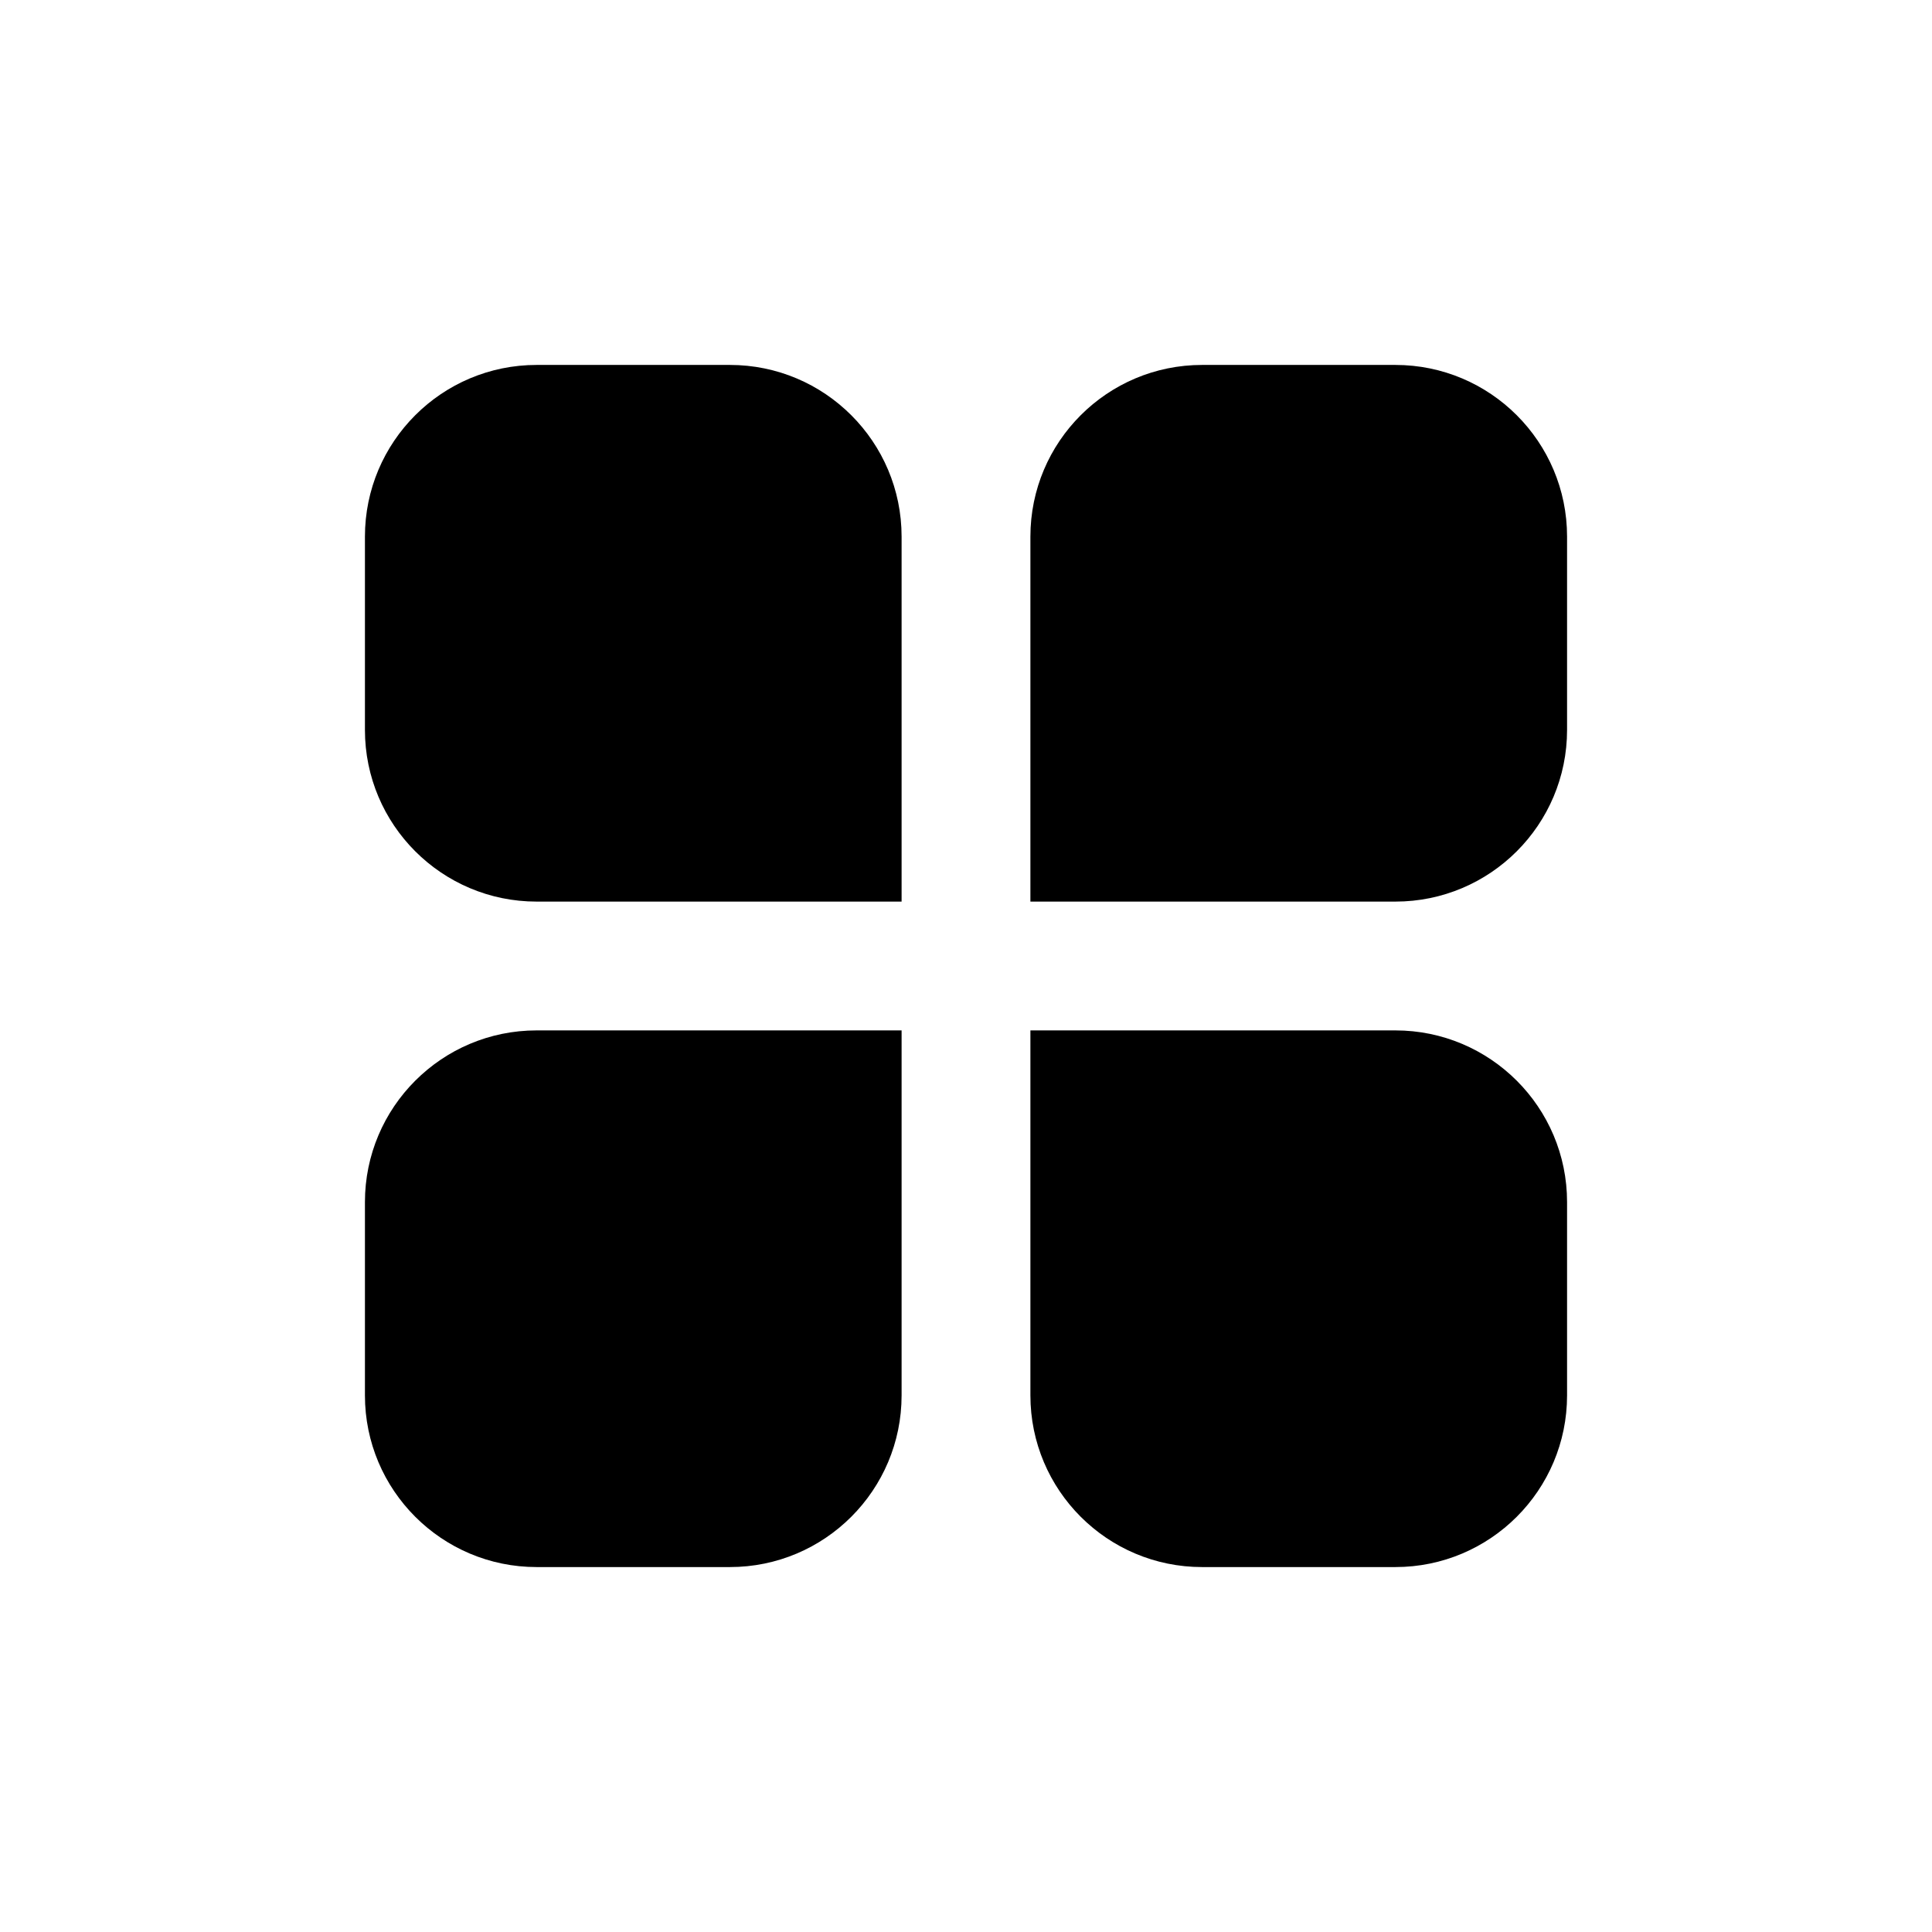
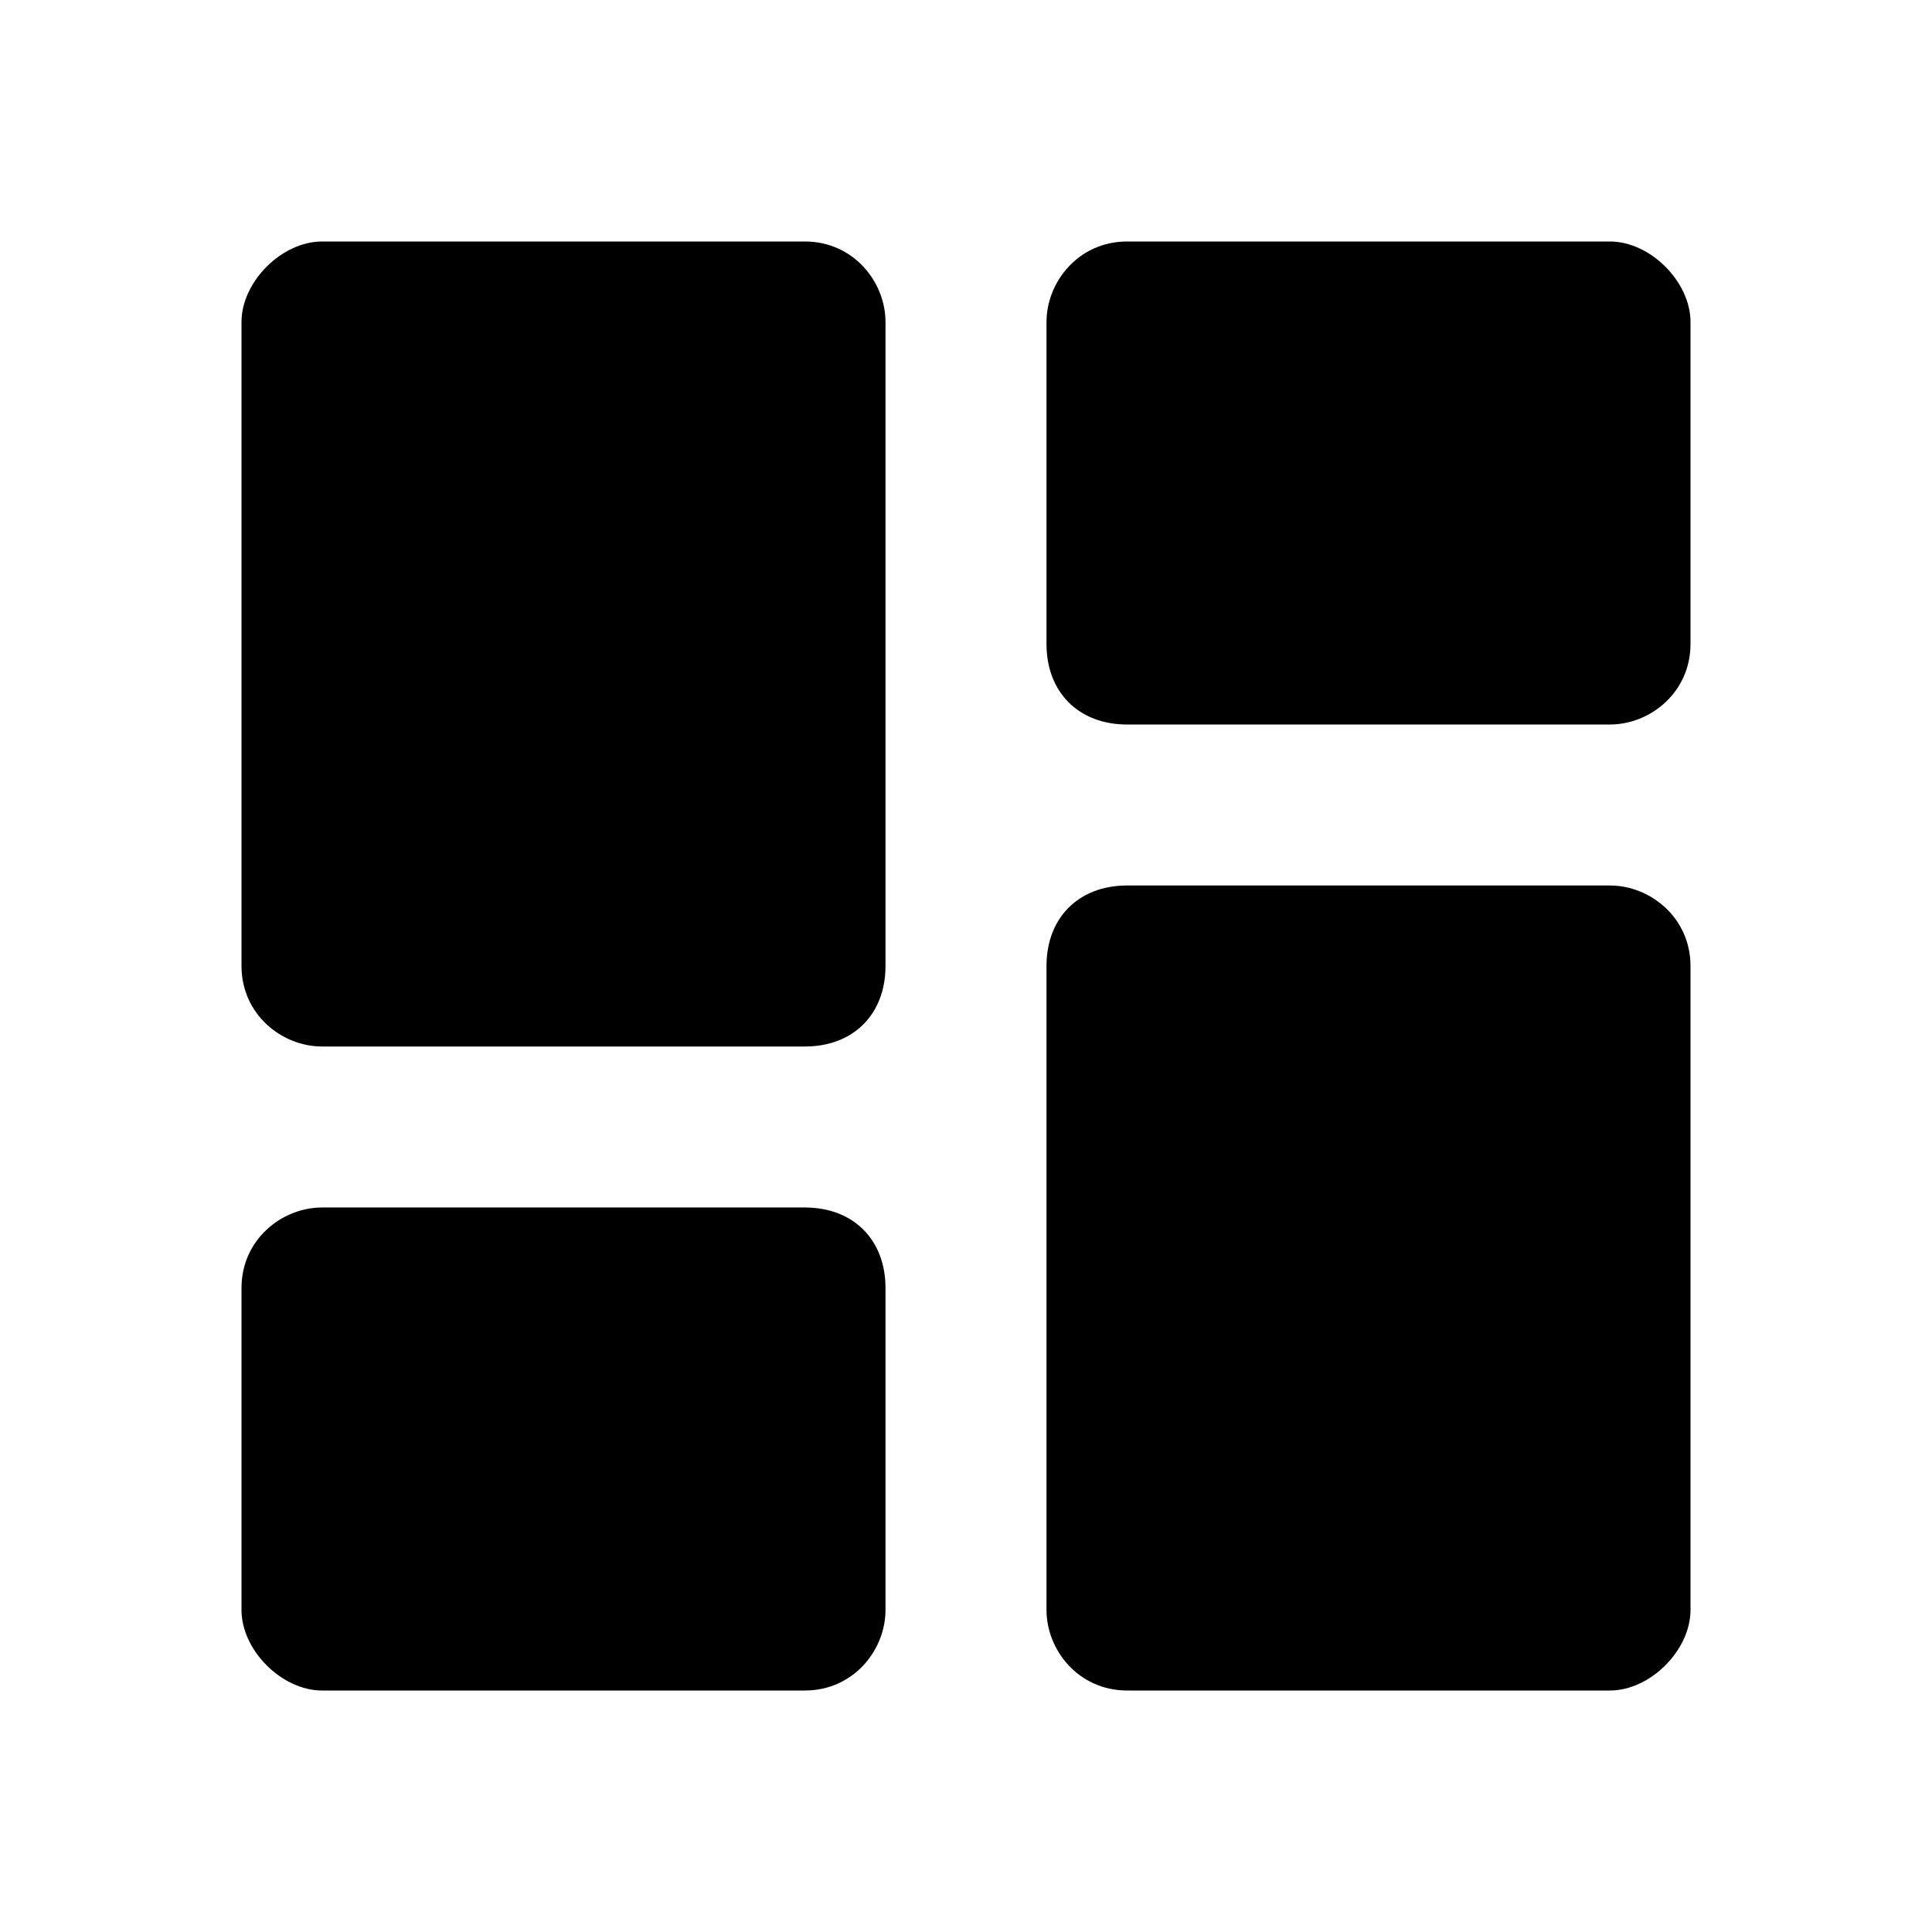
- <svg xmlns="http://www.w3.org/2000/svg" t="1672926516748" class="icon" viewBox="0 0 1024 1024" version="1.1" p-id="21864" width="24" height="24">
-   <path d="M546.133 546.133h193.422a91.022 91.022 0 0 1 91.022 91.022v102.4a91.022 91.022 0 0 1-91.022 91.022h-102.4a91.022 91.022 0 0 1-91.022-91.022V546.133zM284.444 193.422h102.4a91.022 91.022 0 0 1 91.022 91.022v193.422H284.444a91.022 91.022 0 0 1-91.022-91.022v-102.4a91.022 91.022 0 0 1 91.022-91.022z m0 352.711h193.422v193.422a91.022 91.022 0 0 1-91.022 91.022h-102.4a91.022 91.022 0 0 1-91.022-91.022v-102.4a91.022 91.022 0 0 1 91.022-91.022z m352.711-352.711h102.4a91.022 91.022 0 0 1 91.022 91.022v102.4a91.022 91.022 0 0 1-91.022 91.022H546.133V284.444a91.022 91.022 0 0 1 91.022-91.022z" p-id="21865" />
+ <svg xmlns="http://www.w3.org/2000/svg" t="1693539093084" class="icon" viewBox="0 0 1024 1024" version="1.1" p-id="8190" id="mx_n_1693539093085" width="200" height="200">
+   <path d="M170.667 554.667h256c25.6 0 42.667-17.067 42.667-42.667V170.667c0-21.333-17.067-42.667-42.667-42.667H170.667c-21.333 0-42.667 21.333-42.667 42.667v341.333c0 25.6 21.333 42.667 42.667 42.667z m0 341.333h256c25.6 0 42.667-21.333 42.667-42.667v-170.667c0-25.6-17.067-42.667-42.667-42.667H170.667c-21.333 0-42.667 17.067-42.667 42.667v170.667c0 21.333 21.333 42.667 42.667 42.667z m426.667 0h256c21.333 0 42.667-21.333 42.667-42.667v-341.333c0-25.6-21.333-42.667-42.667-42.667h-256c-25.6 0-42.667 17.067-42.667 42.667v341.333c0 21.333 17.067 42.667 42.667 42.667zM554.667 170.667v170.667c0 25.6 17.067 42.667 42.667 42.667h256c21.333 0 42.667-17.067 42.667-42.667V170.667c0-21.333-21.333-42.667-42.667-42.667h-256c-25.6 0-42.667 21.333-42.667 42.667z" p-id="8191" class="selected" />
</svg>
